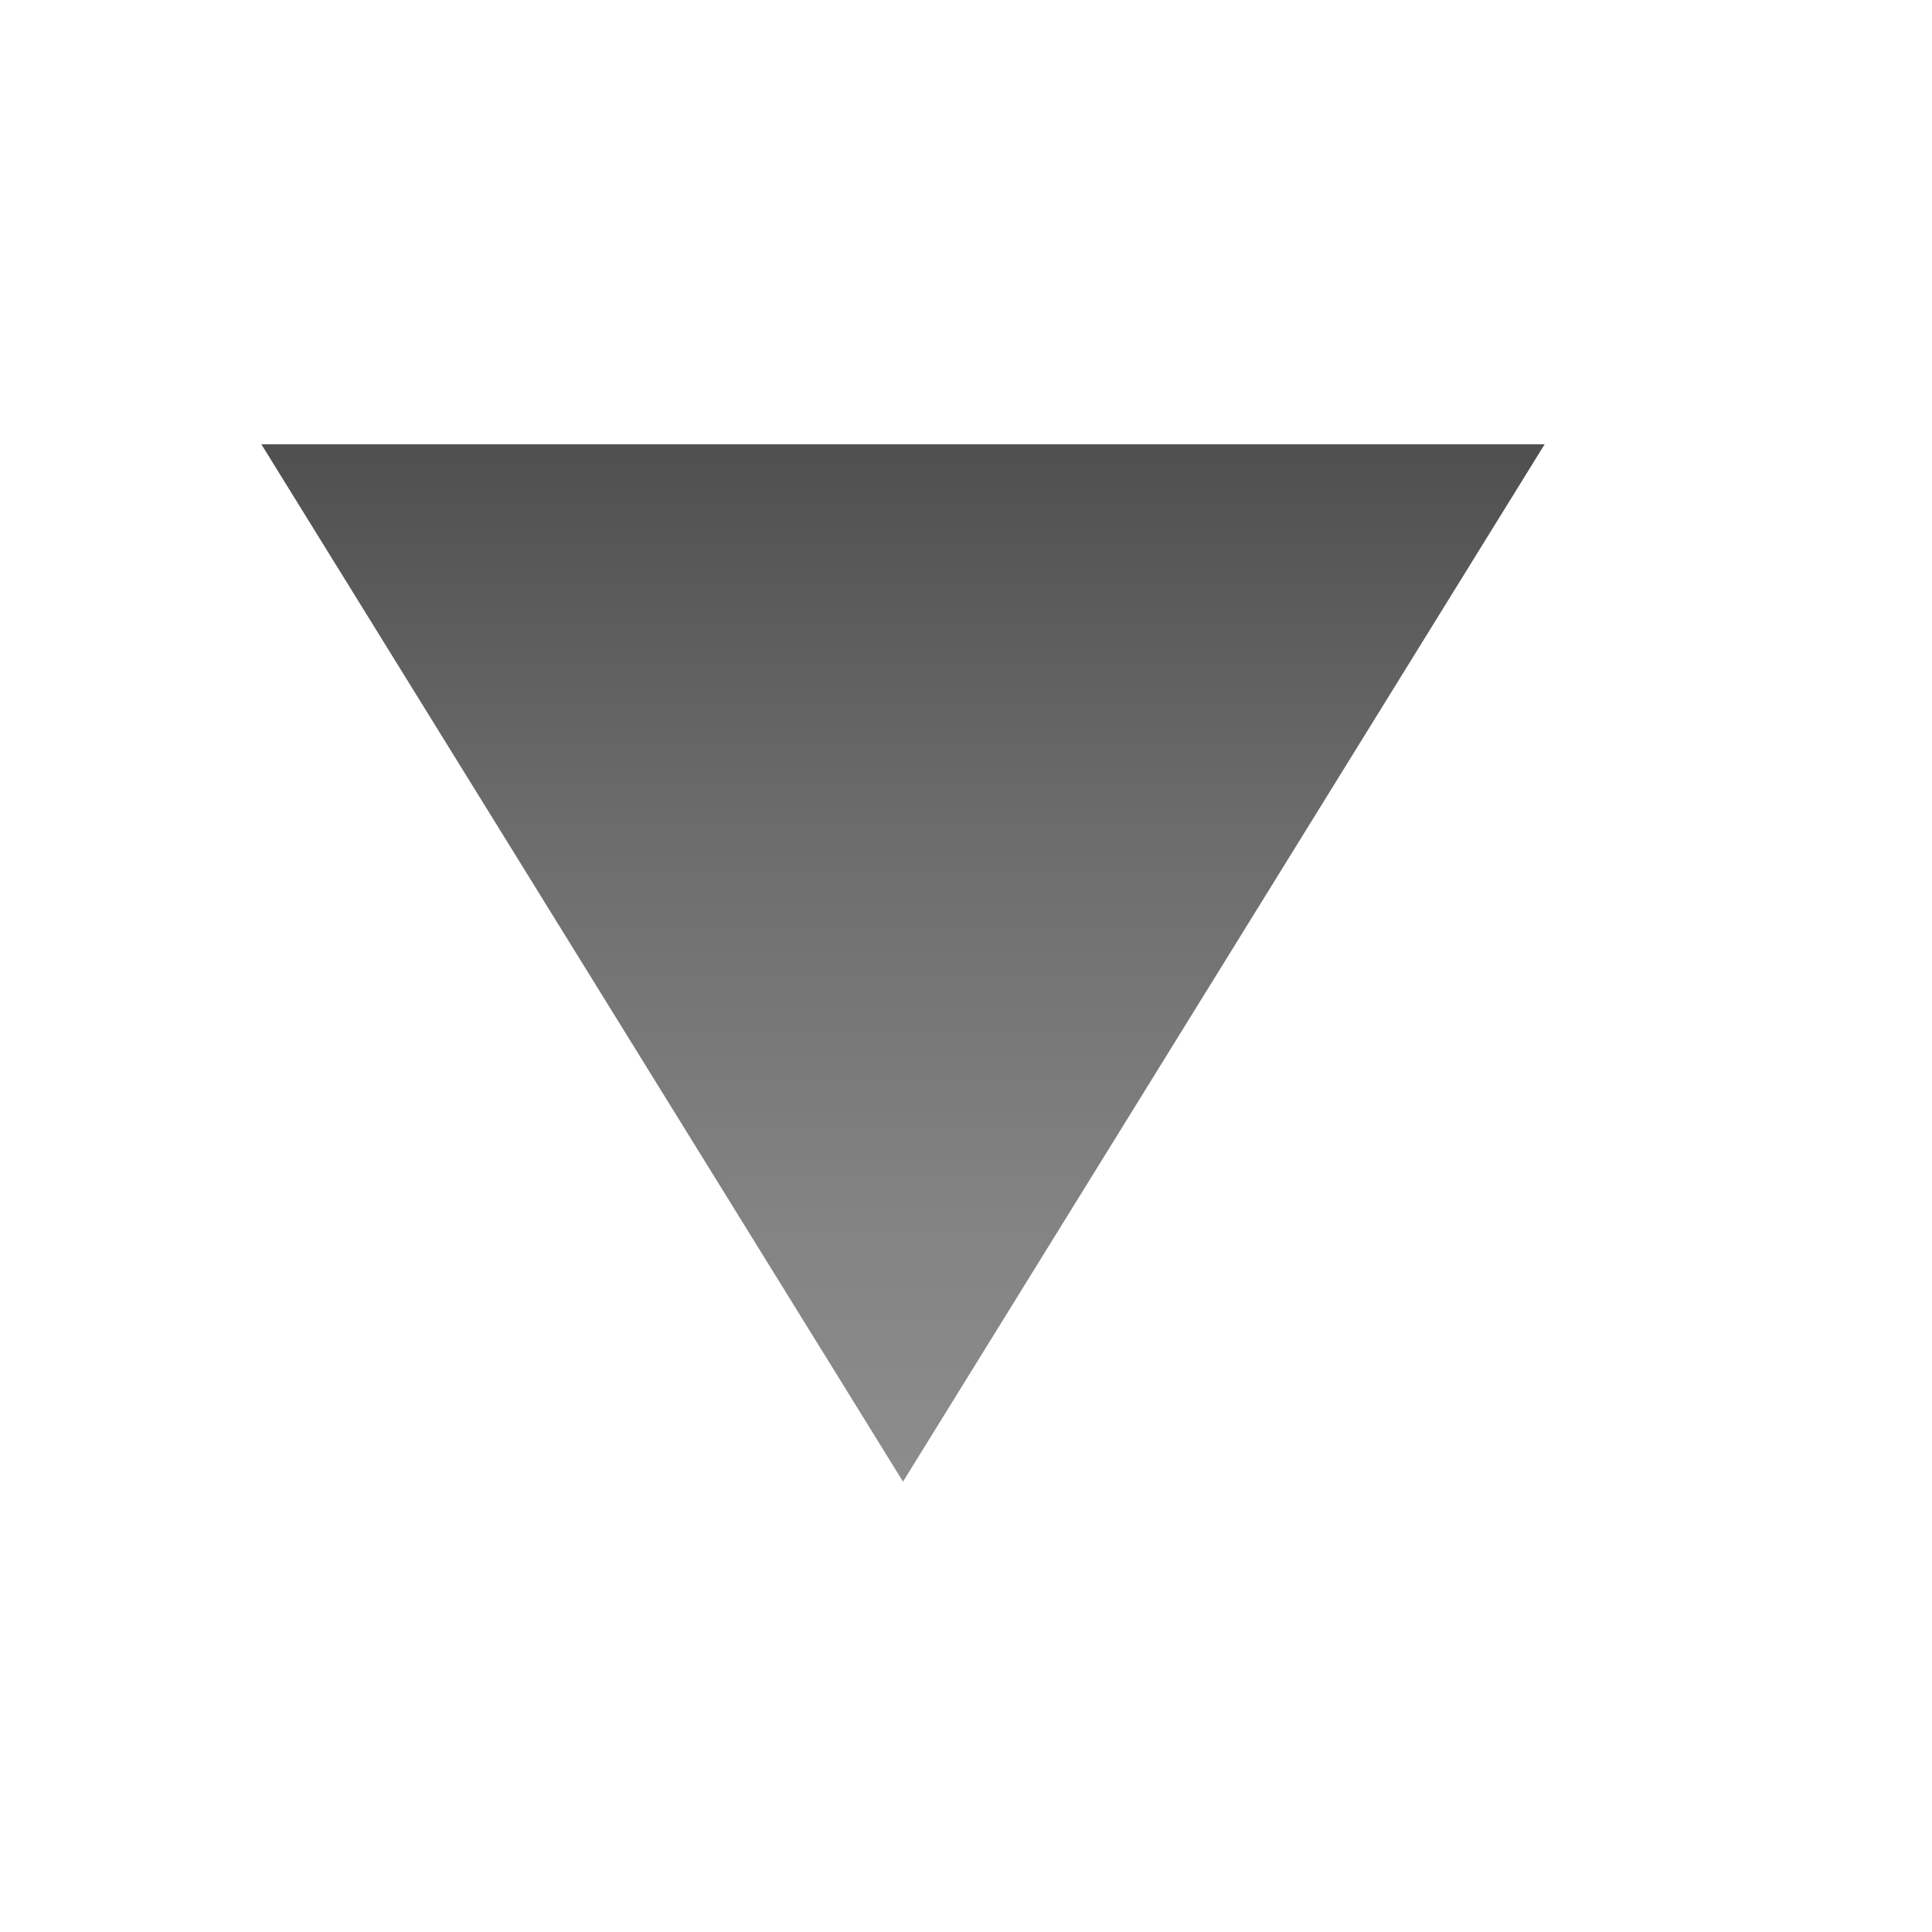
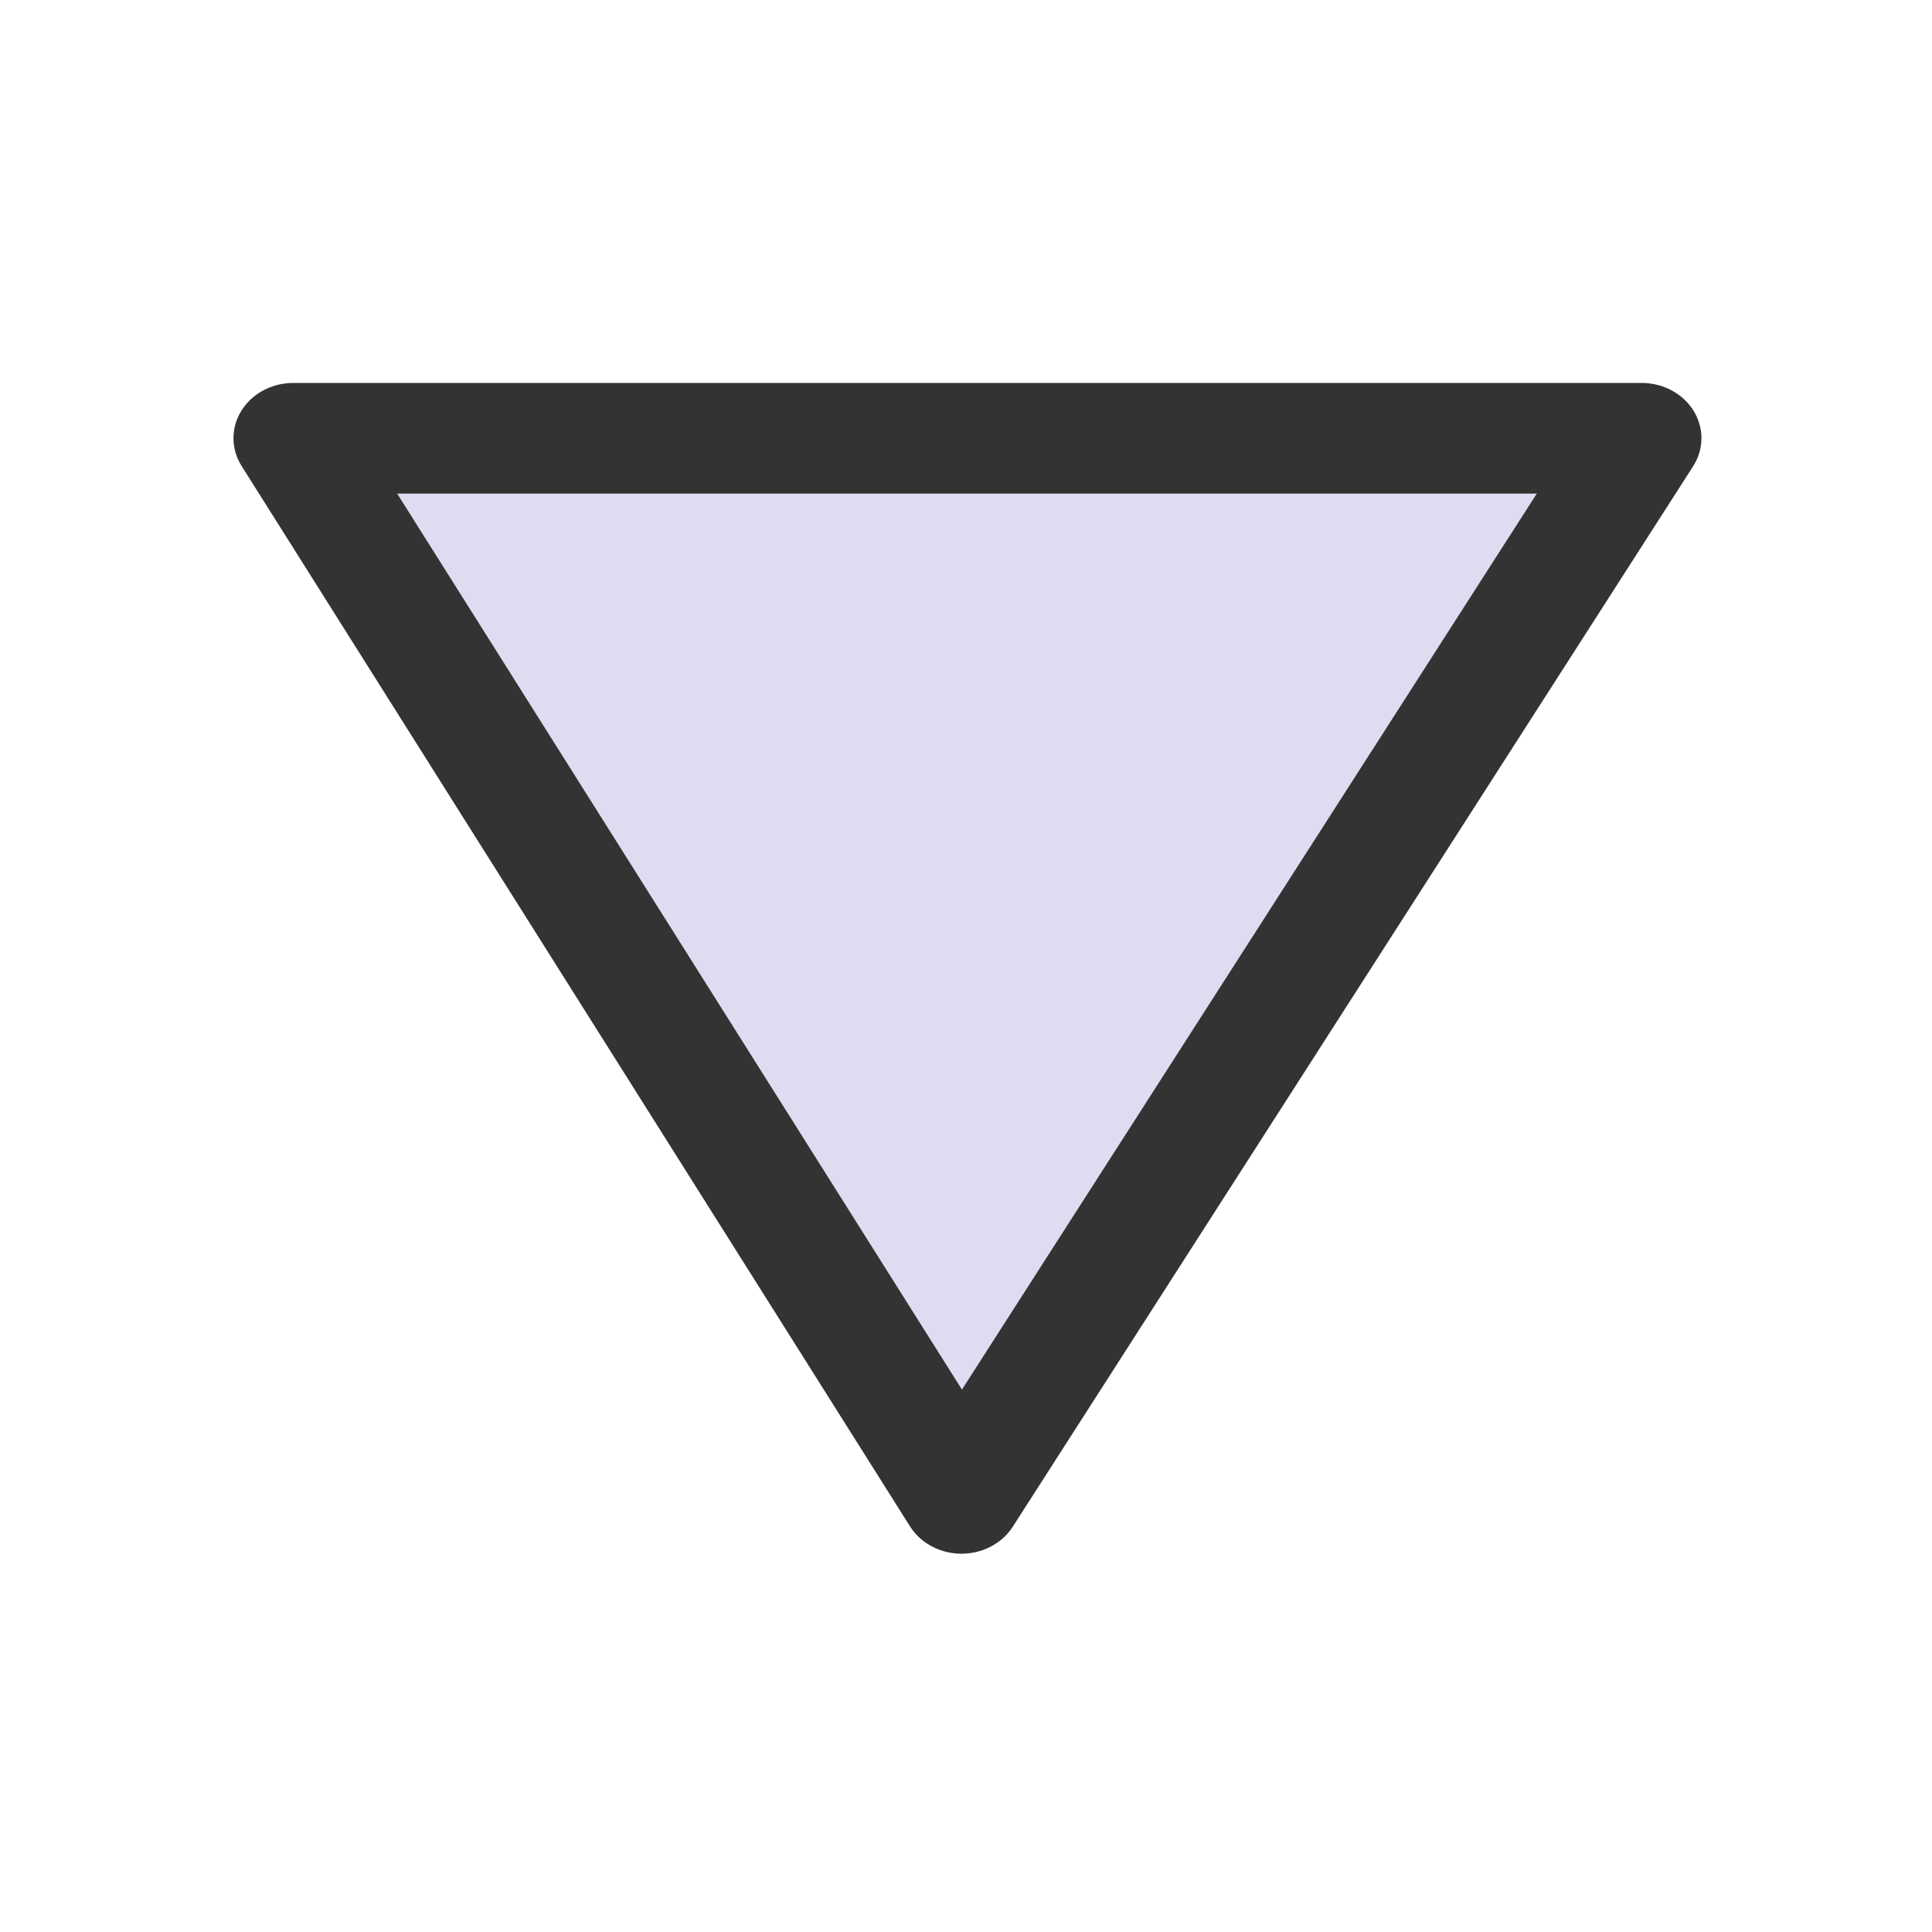
- <svg xmlns="http://www.w3.org/2000/svg" xmlns:xlink="http://www.w3.org/1999/xlink" version="1.1" id="Layer_1" x="0px" y="0px" width="16" height="16" viewBox="0 0 19.692 19.692" enable-background="new 0 0 32 32" xml:space="preserve">
-   <defs id="defs3079" />
-   <g id="g3054" transform="matrix(0,0.9612122,-0.872,0,23.156,-6.045027)">
-     <defs id="defs3056">
-       <polygon id="SVGID_1_" points="11,23.5 22,16 11,8.5 " />
-     </defs>
-     <clipPath id="SVGID_2_">
-       <use xlink:href="#SVGID_1_" overflow="visible" id="use3060" style="overflow:visible" x="0" y="0" width="32" height="32" />
-     </clipPath>
-     <linearGradient id="SVGID_3_" gradientUnits="userSpaceOnUse" x1="-112.636" y1="170.909" x2="-111.636" y2="170.909" gradientTransform="matrix(11,0,0,-11,1250,1896)">
-       <stop offset="0" style="stop-color:#505050" id="stop3063" />
-       <stop offset="7.292820e-03" style="stop-color:#505050" id="stop3065" />
-       <stop offset="0.356" style="stop-color:#6B6B6B" id="stop3067" />
-       <stop offset="0.749" style="stop-color:#838383" id="stop3069" />
-       <stop offset="0.991" style="stop-color:#8C8C8C" id="stop3071" />
-       <stop offset="1" style="stop-color:#8C8C8C" id="stop3073" />
-     </linearGradient>
-     <rect x="11" y="8.5" clip-path="url(#SVGID_2_)" width="11" height="15" id="rect3075" style="fill:url(#SVGID_3_)" />
+ <svg xmlns="http://www.w3.org/2000/svg" xmlns:xlink="http://www.w3.org/1999/xlink" version="1.1" id="Layer_1" x="0px" y="0px" width="16px" height="16px" viewBox="0 0 16 16" enable-background="new 0 0 16 16" xml:space="preserve">
+   <g id="g3054_3_" transform="matrix(0.9883637,0,0,0.9146666,-5.973333,-4.969026)">
+     <g>
+       <defs>
+         <polygon id="SVGID_9_" points="14.1,19 19.8,9.4 8.5,9.4    " />
+       </defs>
+       <use xlink:href="#SVGID_9_" overflow="visible" fill="#DFDCF2" />
+       <clipPath id="SVGID_1_">
+         <use xlink:href="#SVGID_9_" overflow="visible" />
+       </clipPath>
+       <rect id="rect3075_3_" x="8.5" y="9.4" clip-path="url(#SVGID_1_)" fill="#DFDCF2" stroke="#333333" stroke-linecap="round" stroke-linejoin="round" stroke-miterlimit="10" width="11.3" height="9.7" />
+       <use xlink:href="#SVGID_9_" overflow="visible" fill="none" stroke="#333333" stroke-linecap="round" stroke-linejoin="round" stroke-miterlimit="10" />
+     </g>
  </g>
</svg>
